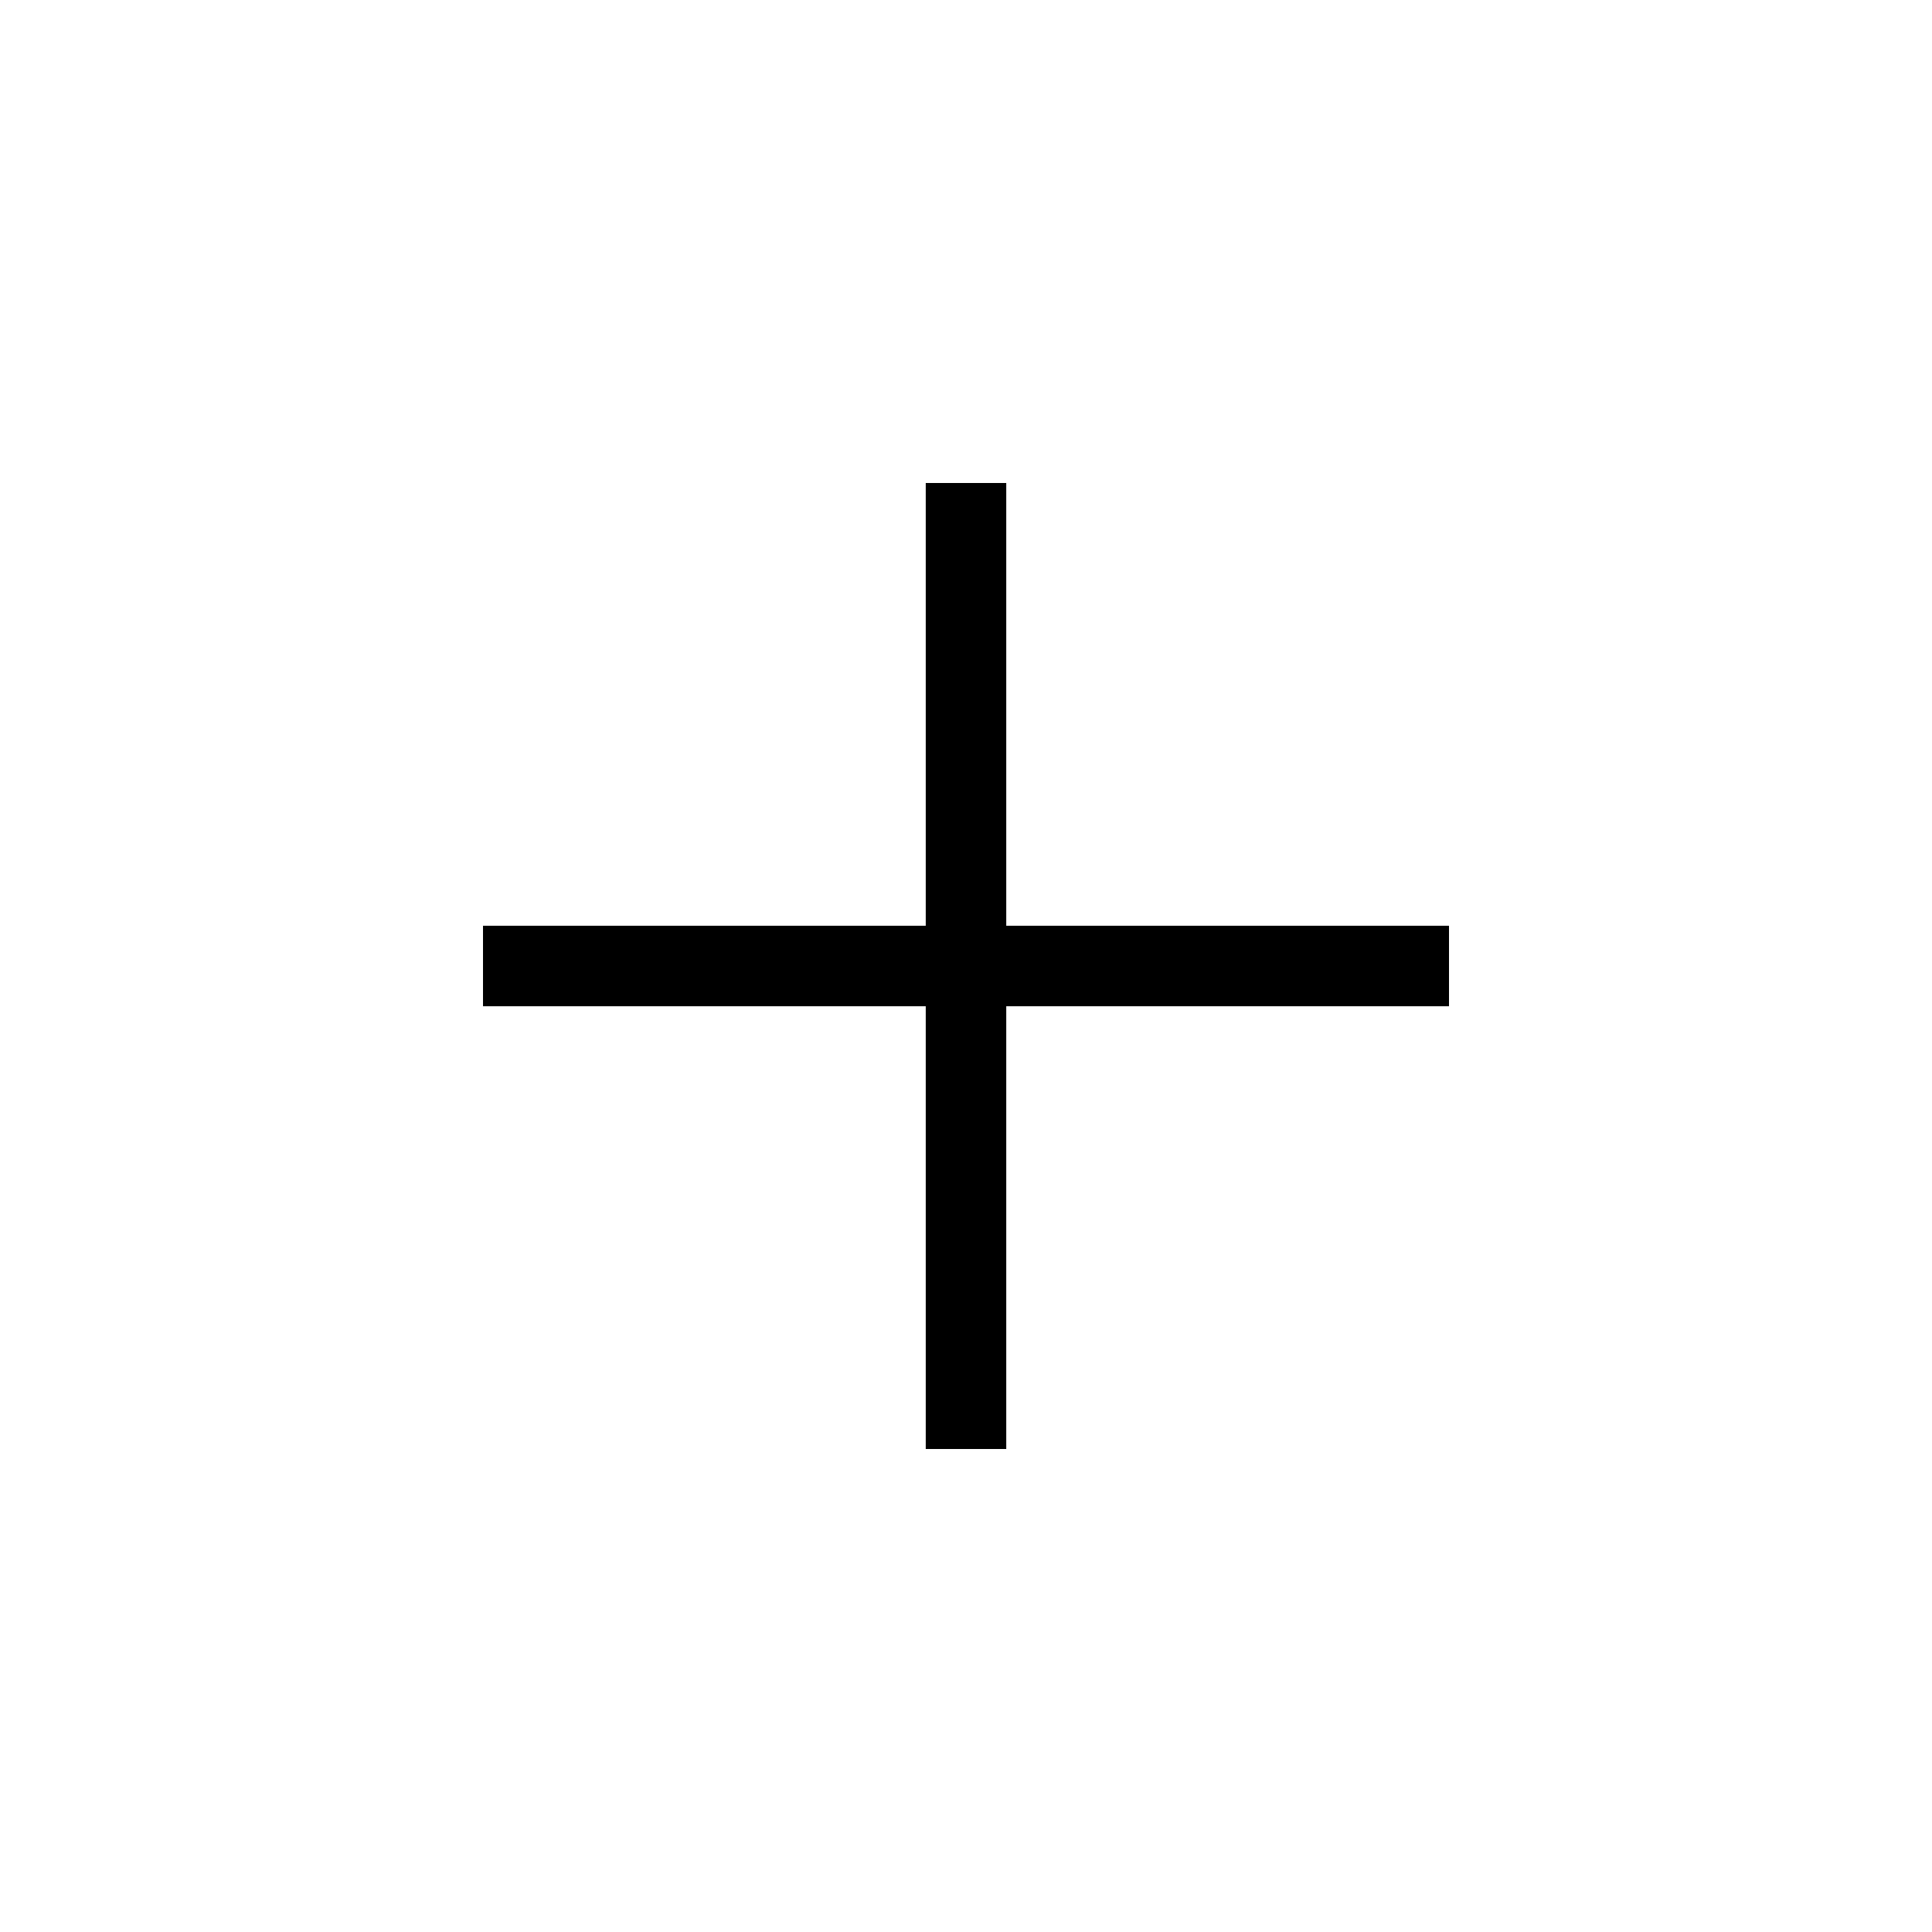
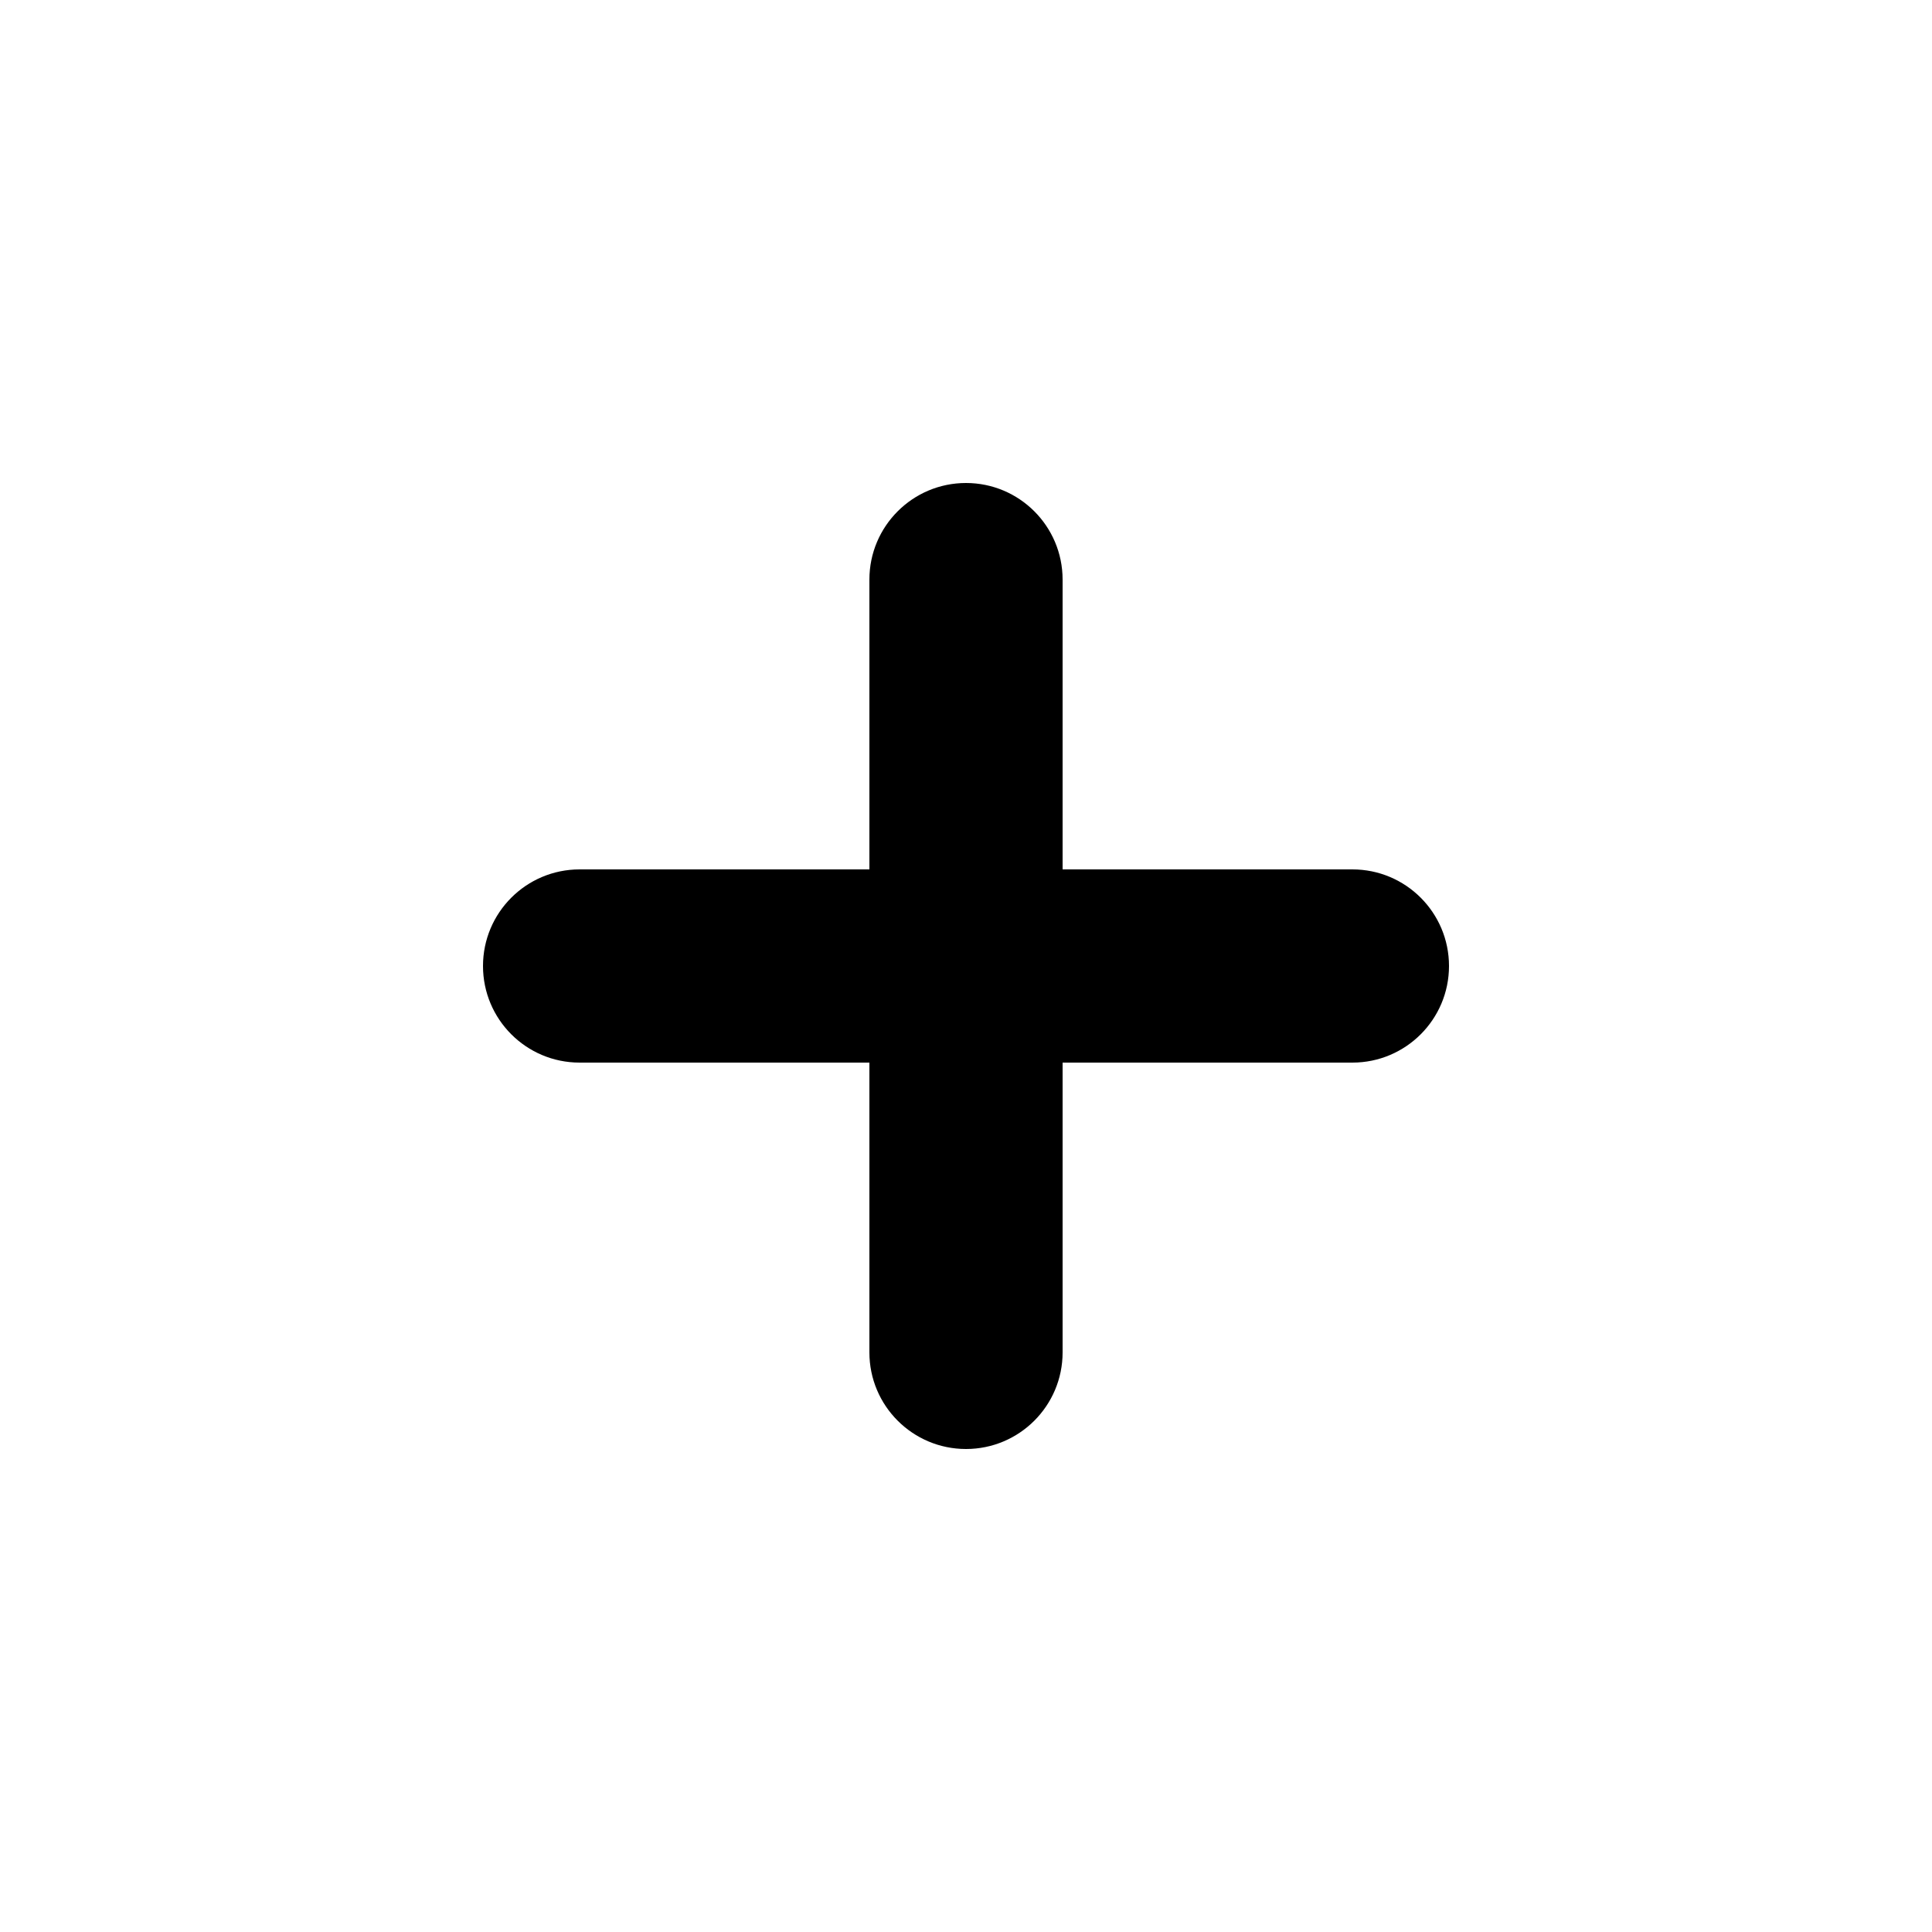
- <svg xmlns="http://www.w3.org/2000/svg" className="w-6 h-6" fill="currentColor" stroke="currentColor" viewBox="0 0 24 24">
-   <path strokeLinecap="round" strokeLinejoin="round" strokeWidth="4" d="M12 6v6m0 0v6m0-6h6m-6 0H6" />
+ <svg xmlns="http://www.w3.org/2000/svg" class="w-6 h-6" fill="currentColor" viewBox="0 0 20 20">
+   <path fill-rule="evenodd" d="M10 5a1 1 0 011 1v3h3a1 1 0 110 2h-3v3a1 1 0 11-2 0v-3H6a1 1 0 110-2h3V6a1 1 0 011-1z" clip-rule="evenodd" />
</svg>
